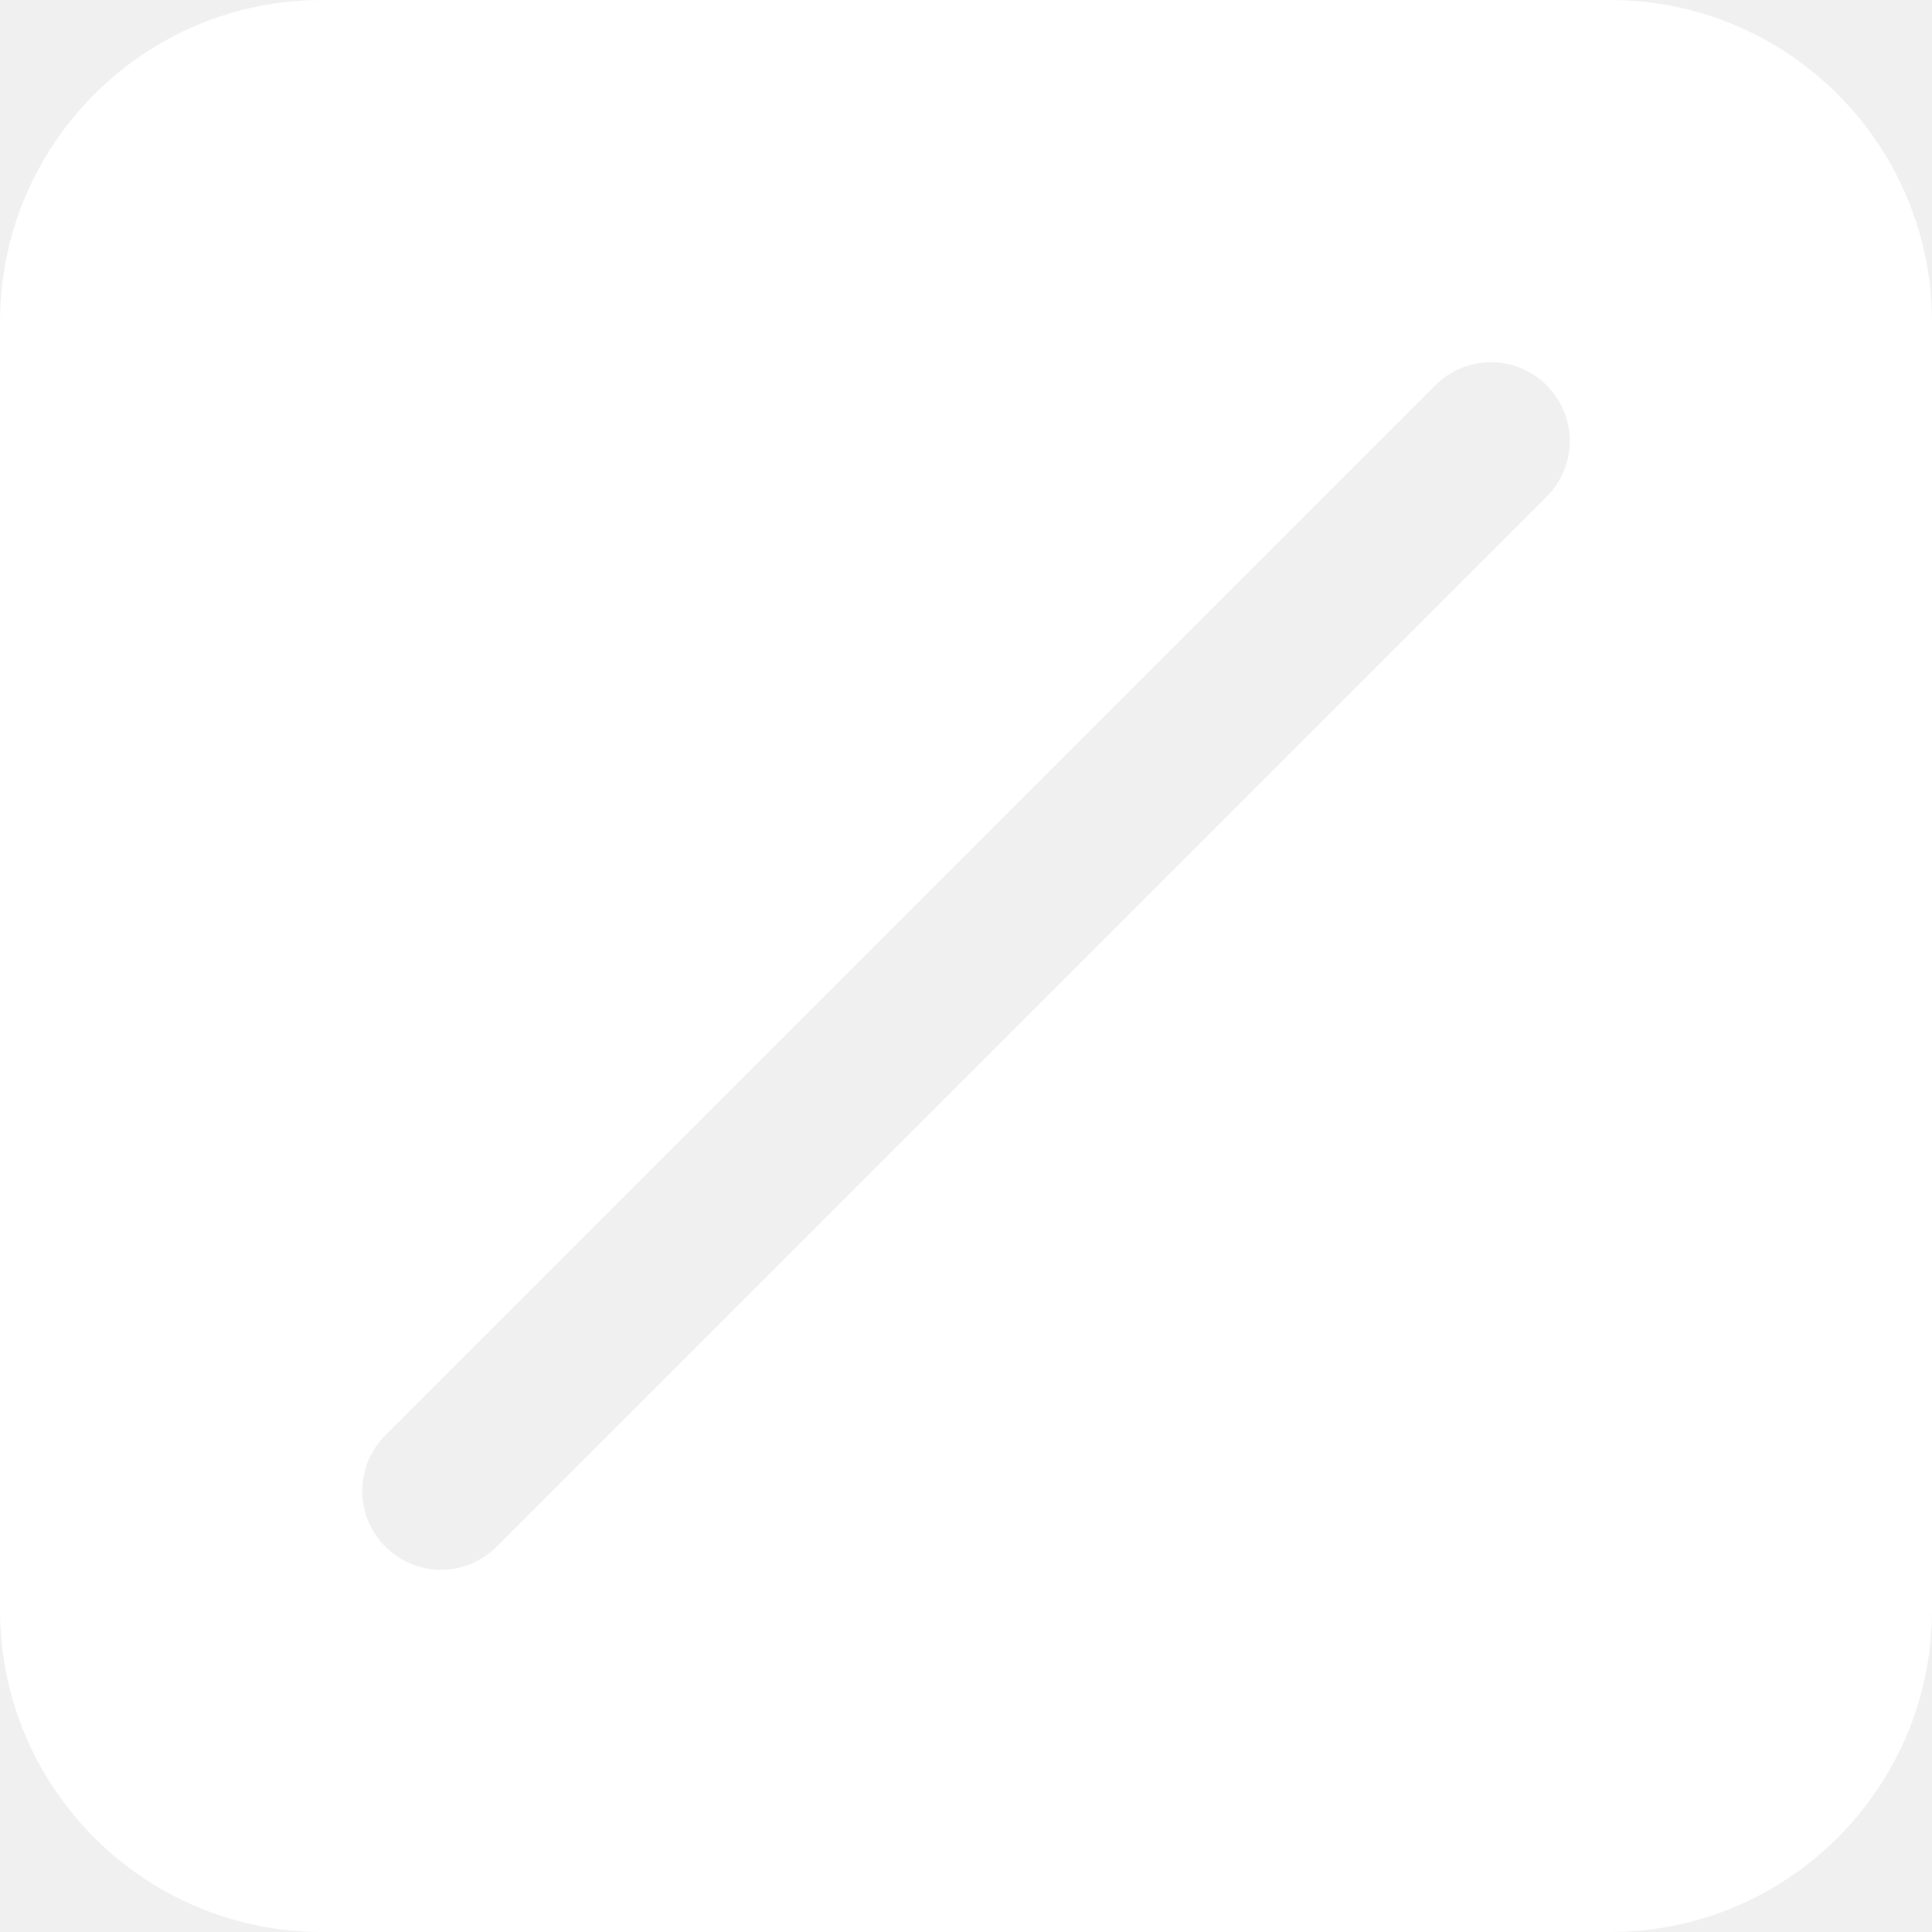
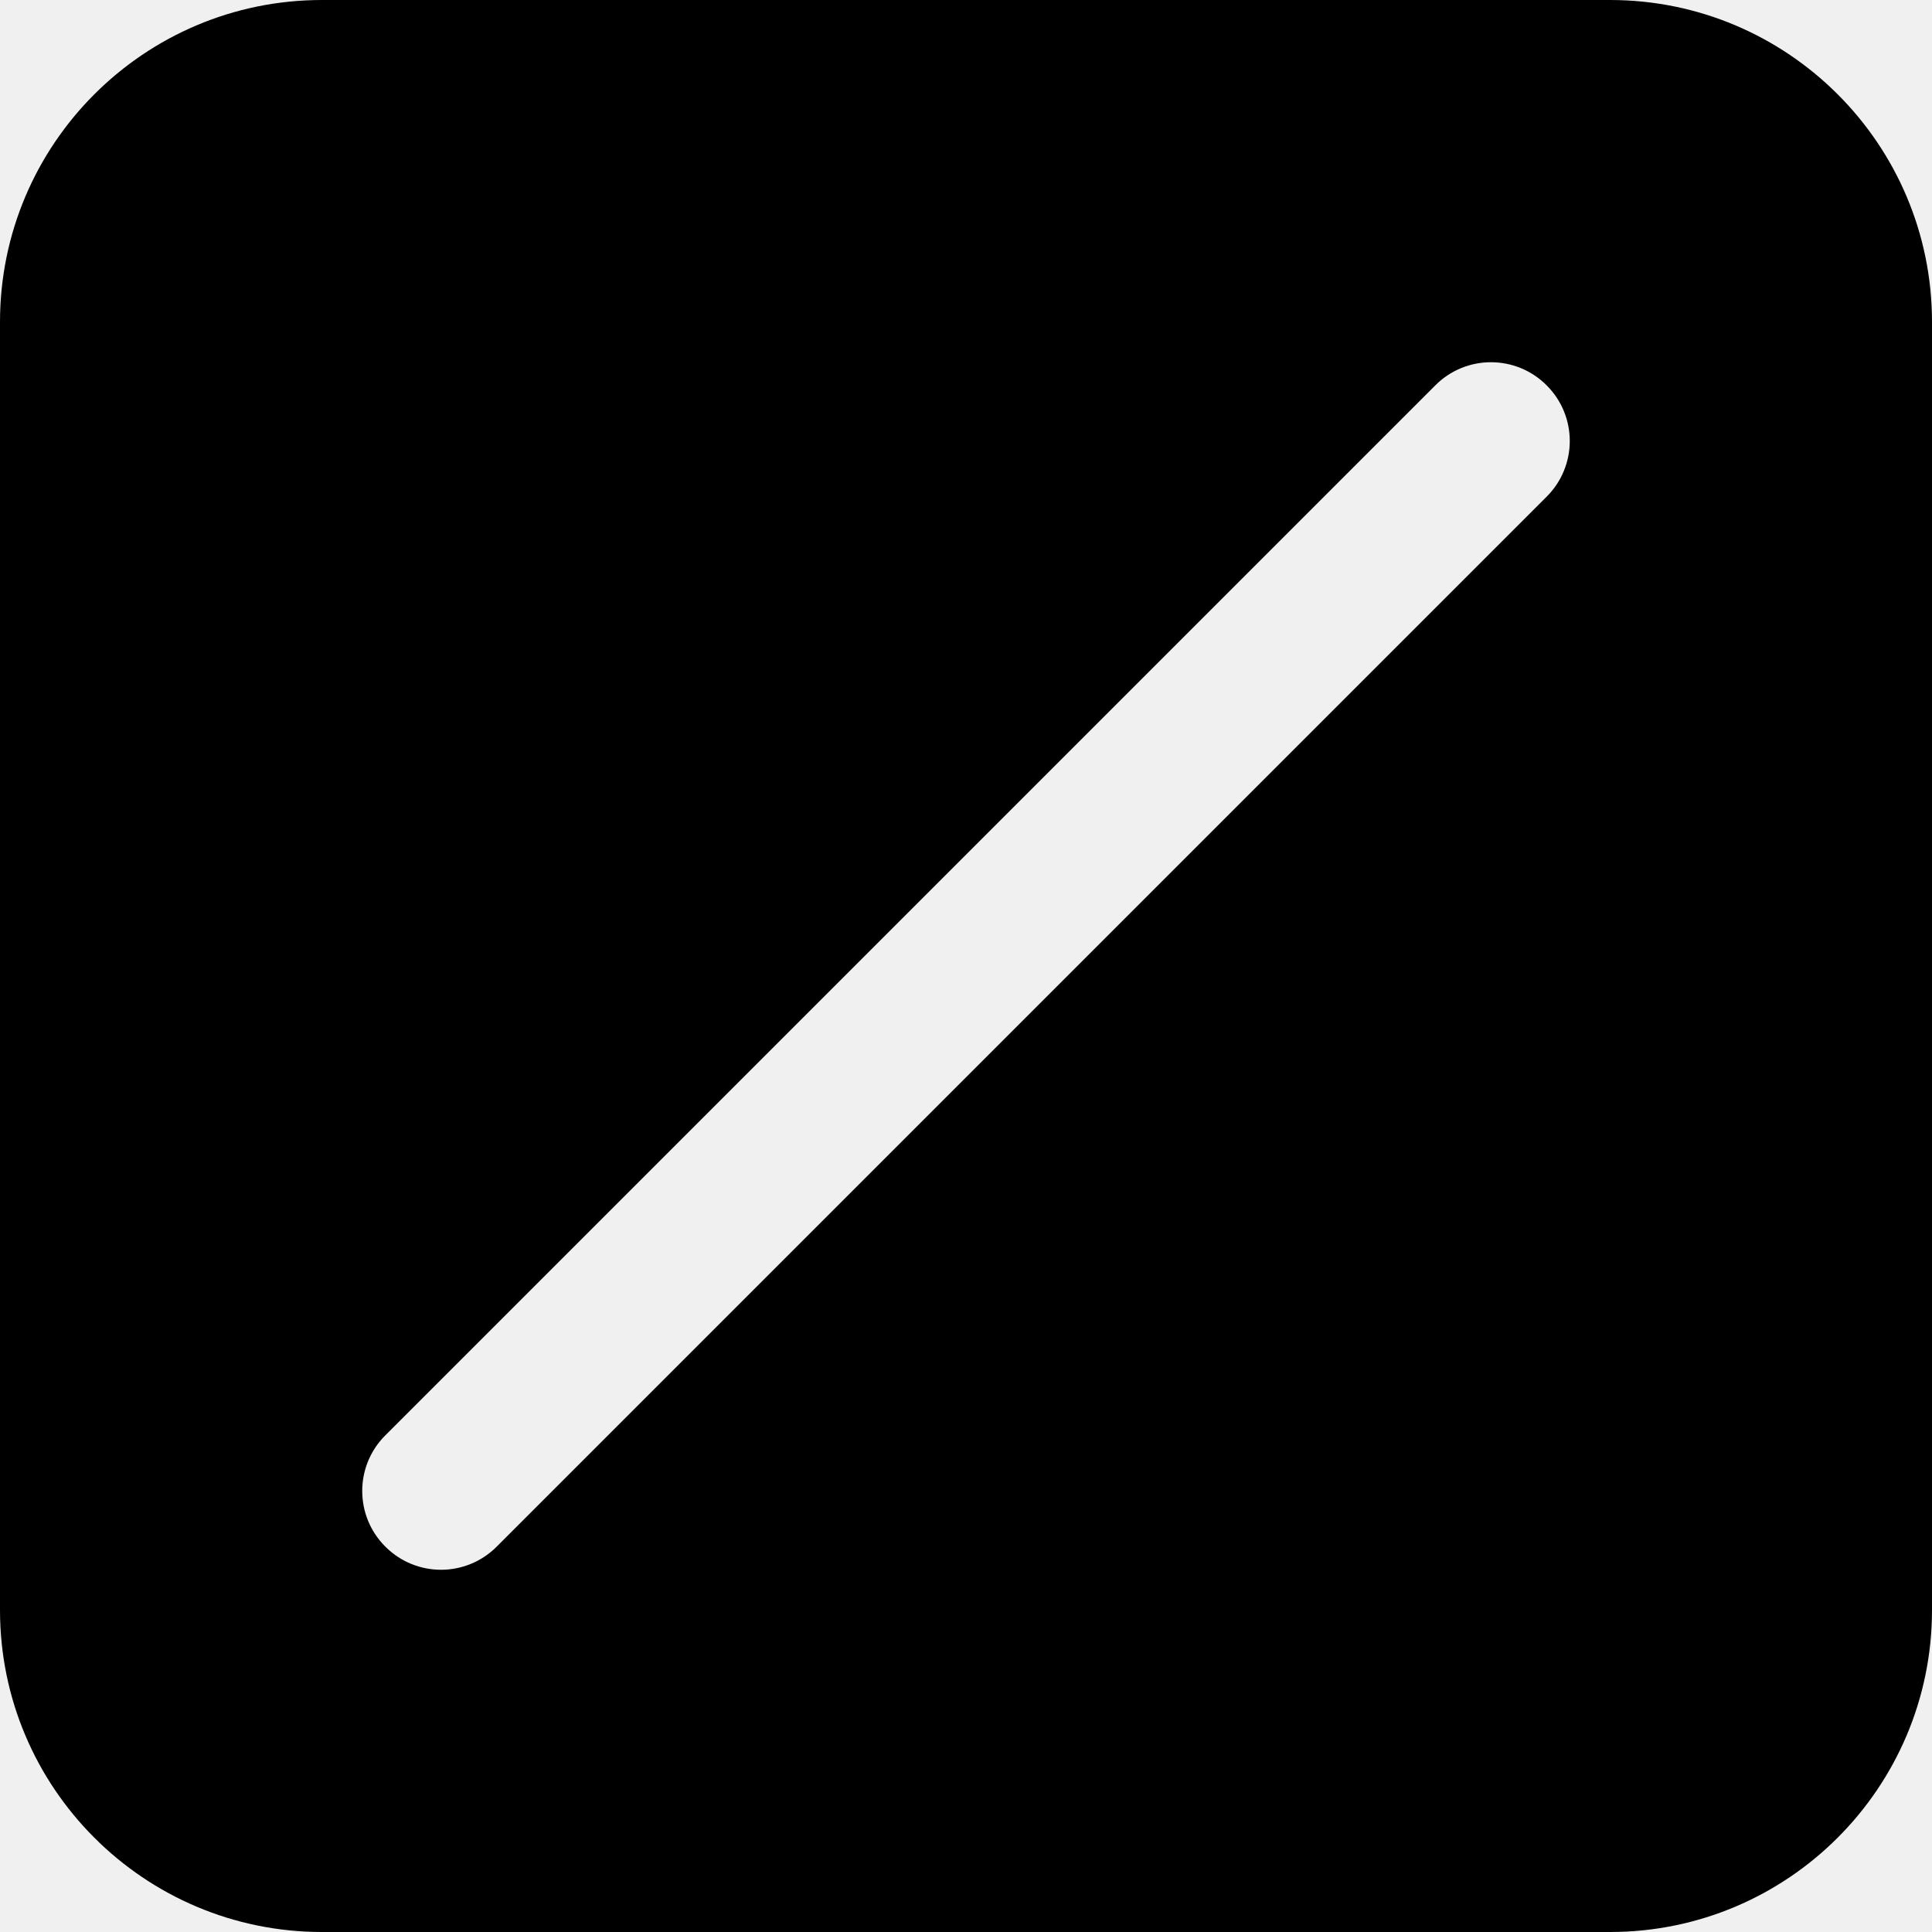
<svg xmlns="http://www.w3.org/2000/svg" width="24" height="24" viewBox="0 0 24 24" fill="none">
-   <path fill-rule="evenodd" clip-rule="evenodd" d="M4 0C1.791 0 0 1.791 0 4V20C0 22.209 1.791 24 4 24H20C22.209 24 24 22.209 24 20V4C24 1.791 22.209 0 20 0H4ZM19.213 6.17C19.596 5.788 19.596 5.169 19.213 4.787C18.831 4.404 18.212 4.404 17.83 4.787L4.787 17.83C4.404 18.212 4.404 18.831 4.787 19.213C5.169 19.596 5.788 19.596 6.17 19.213L19.213 6.17Z" fill="white" />
+   <path fill-rule="evenodd" clip-rule="evenodd" d="M4 0C1.791 0 0 1.791 0 4V20C0 22.209 1.791 24 4 24H20C22.209 24 24 22.209 24 20V4C24 1.791 22.209 0 20 0H4ZM19.213 6.17C19.596 5.788 19.596 5.169 19.213 4.787C18.831 4.404 18.212 4.404 17.83 4.787L4.787 17.83C4.404 18.212 4.404 18.831 4.787 19.213C5.169 19.596 5.788 19.596 6.17 19.213L19.213 6.17Z" fill="currentcolor" />
</svg>
